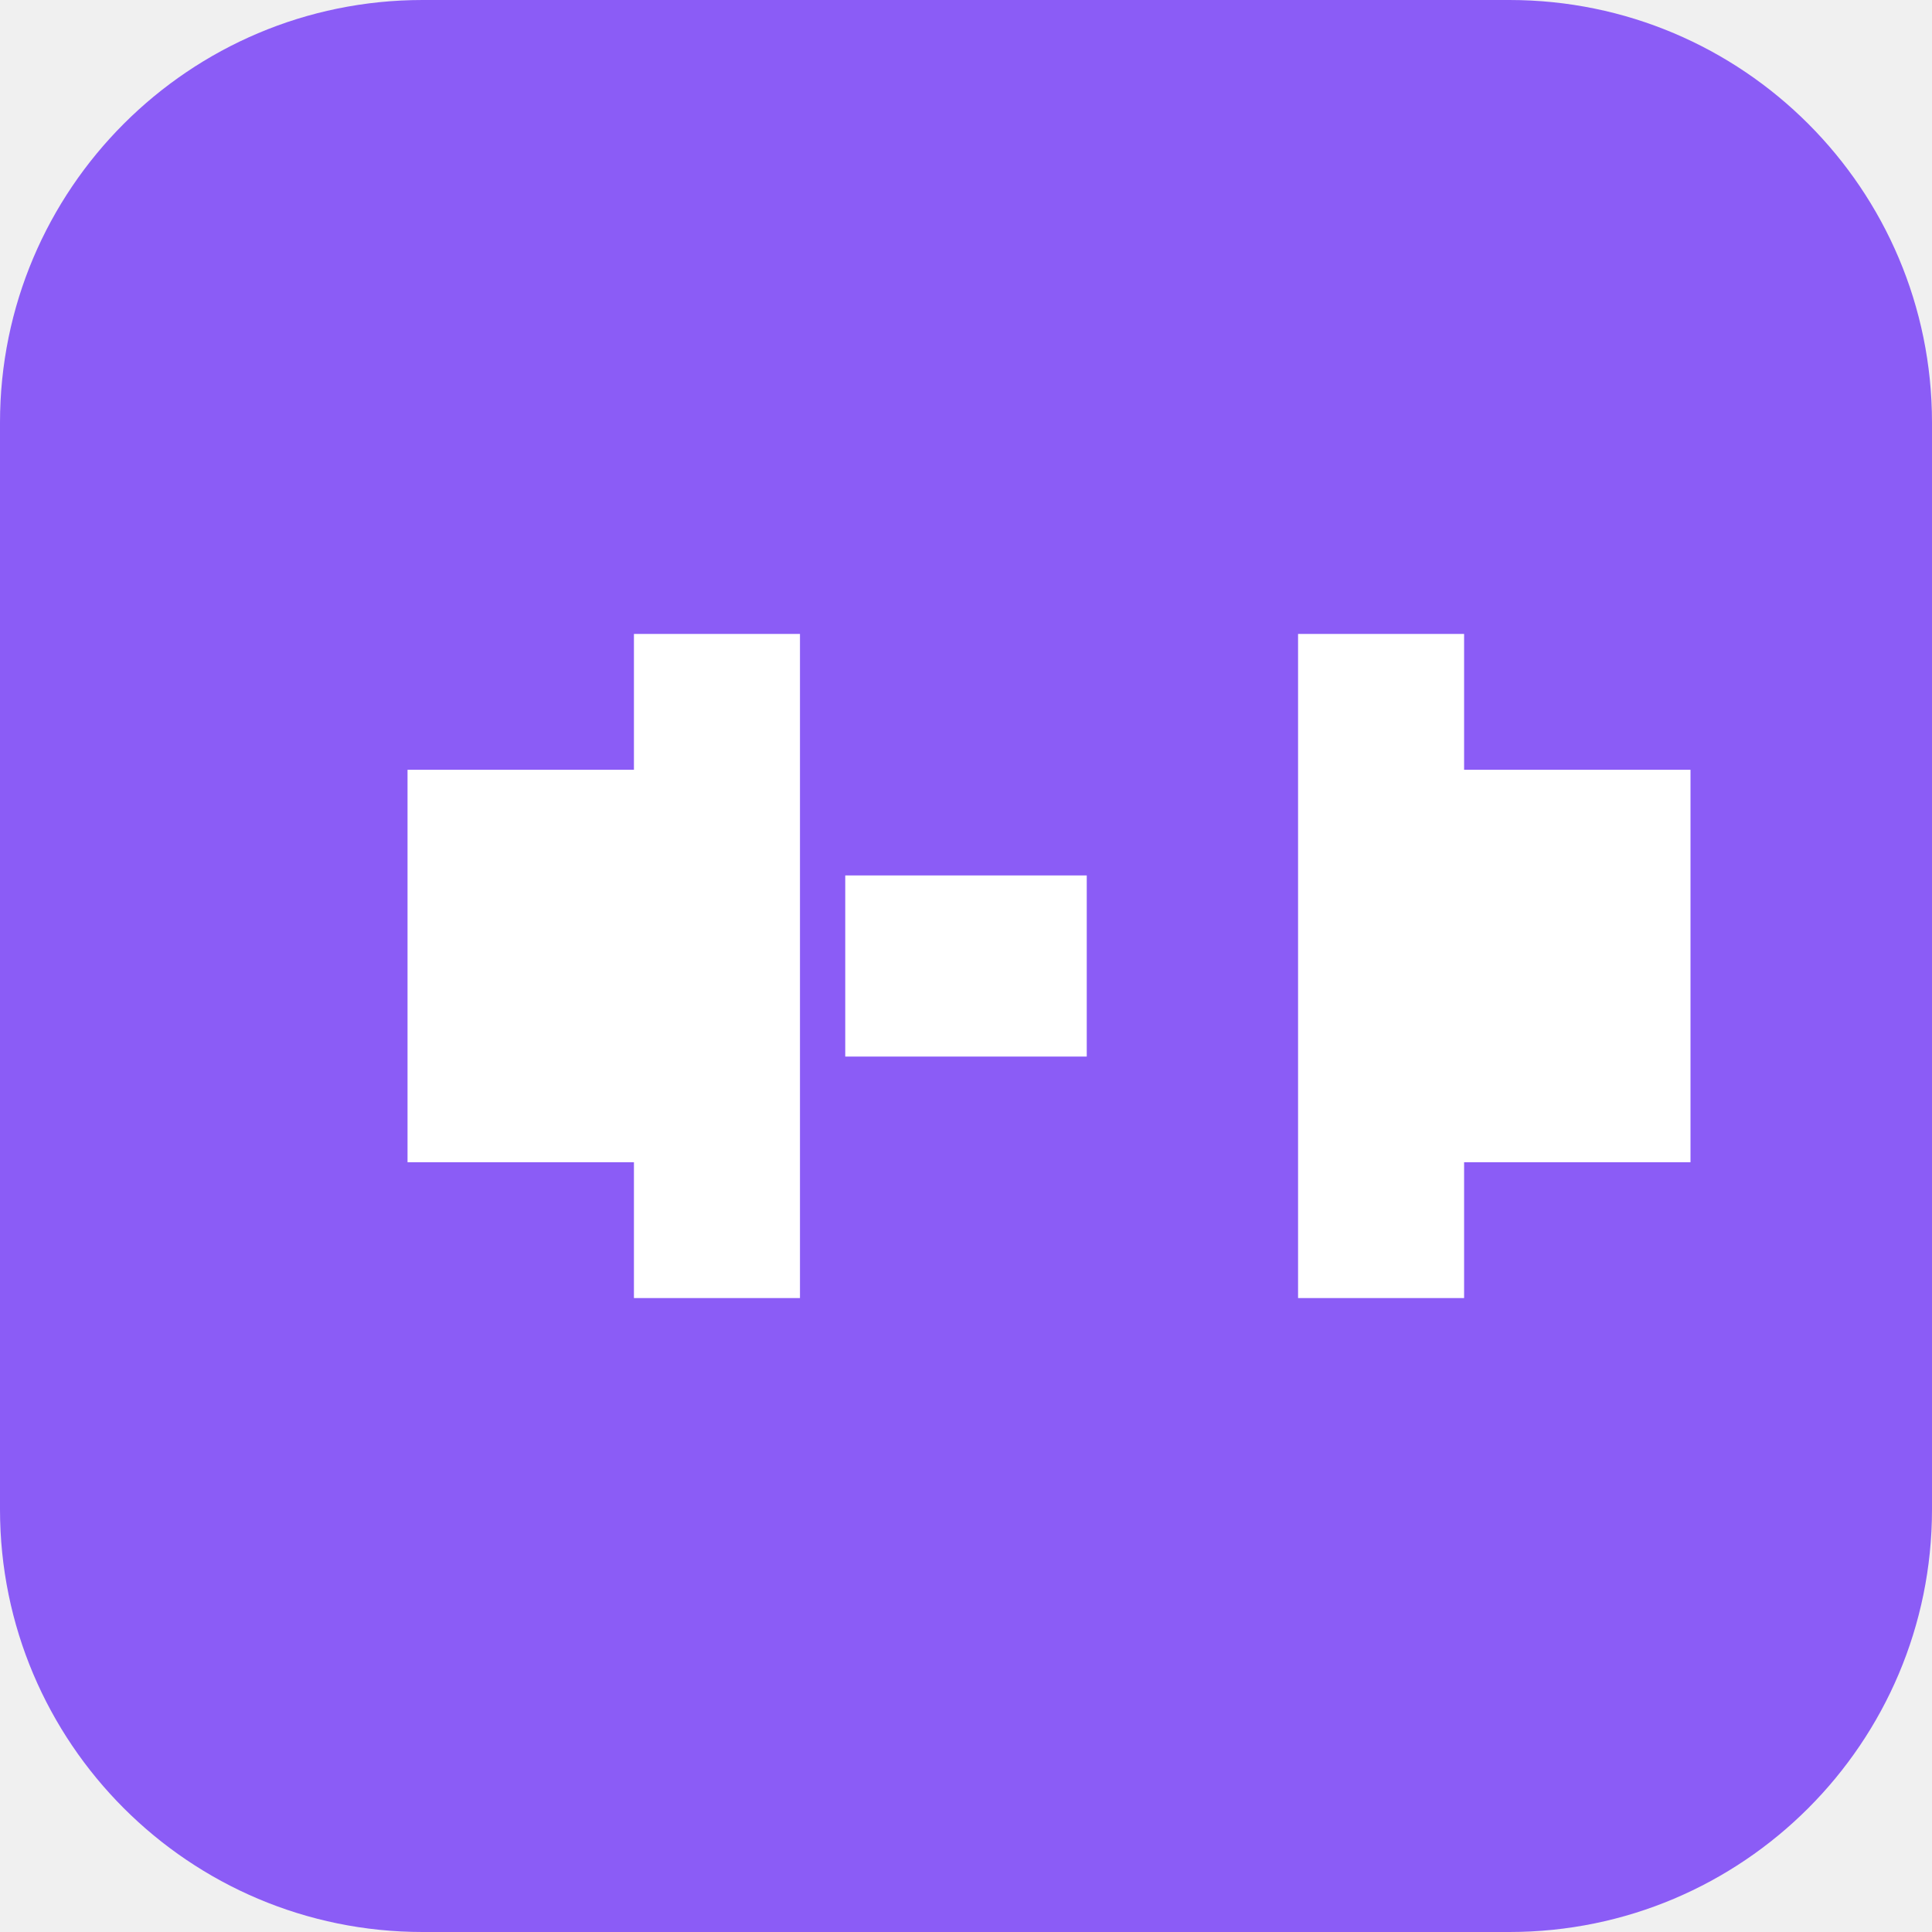
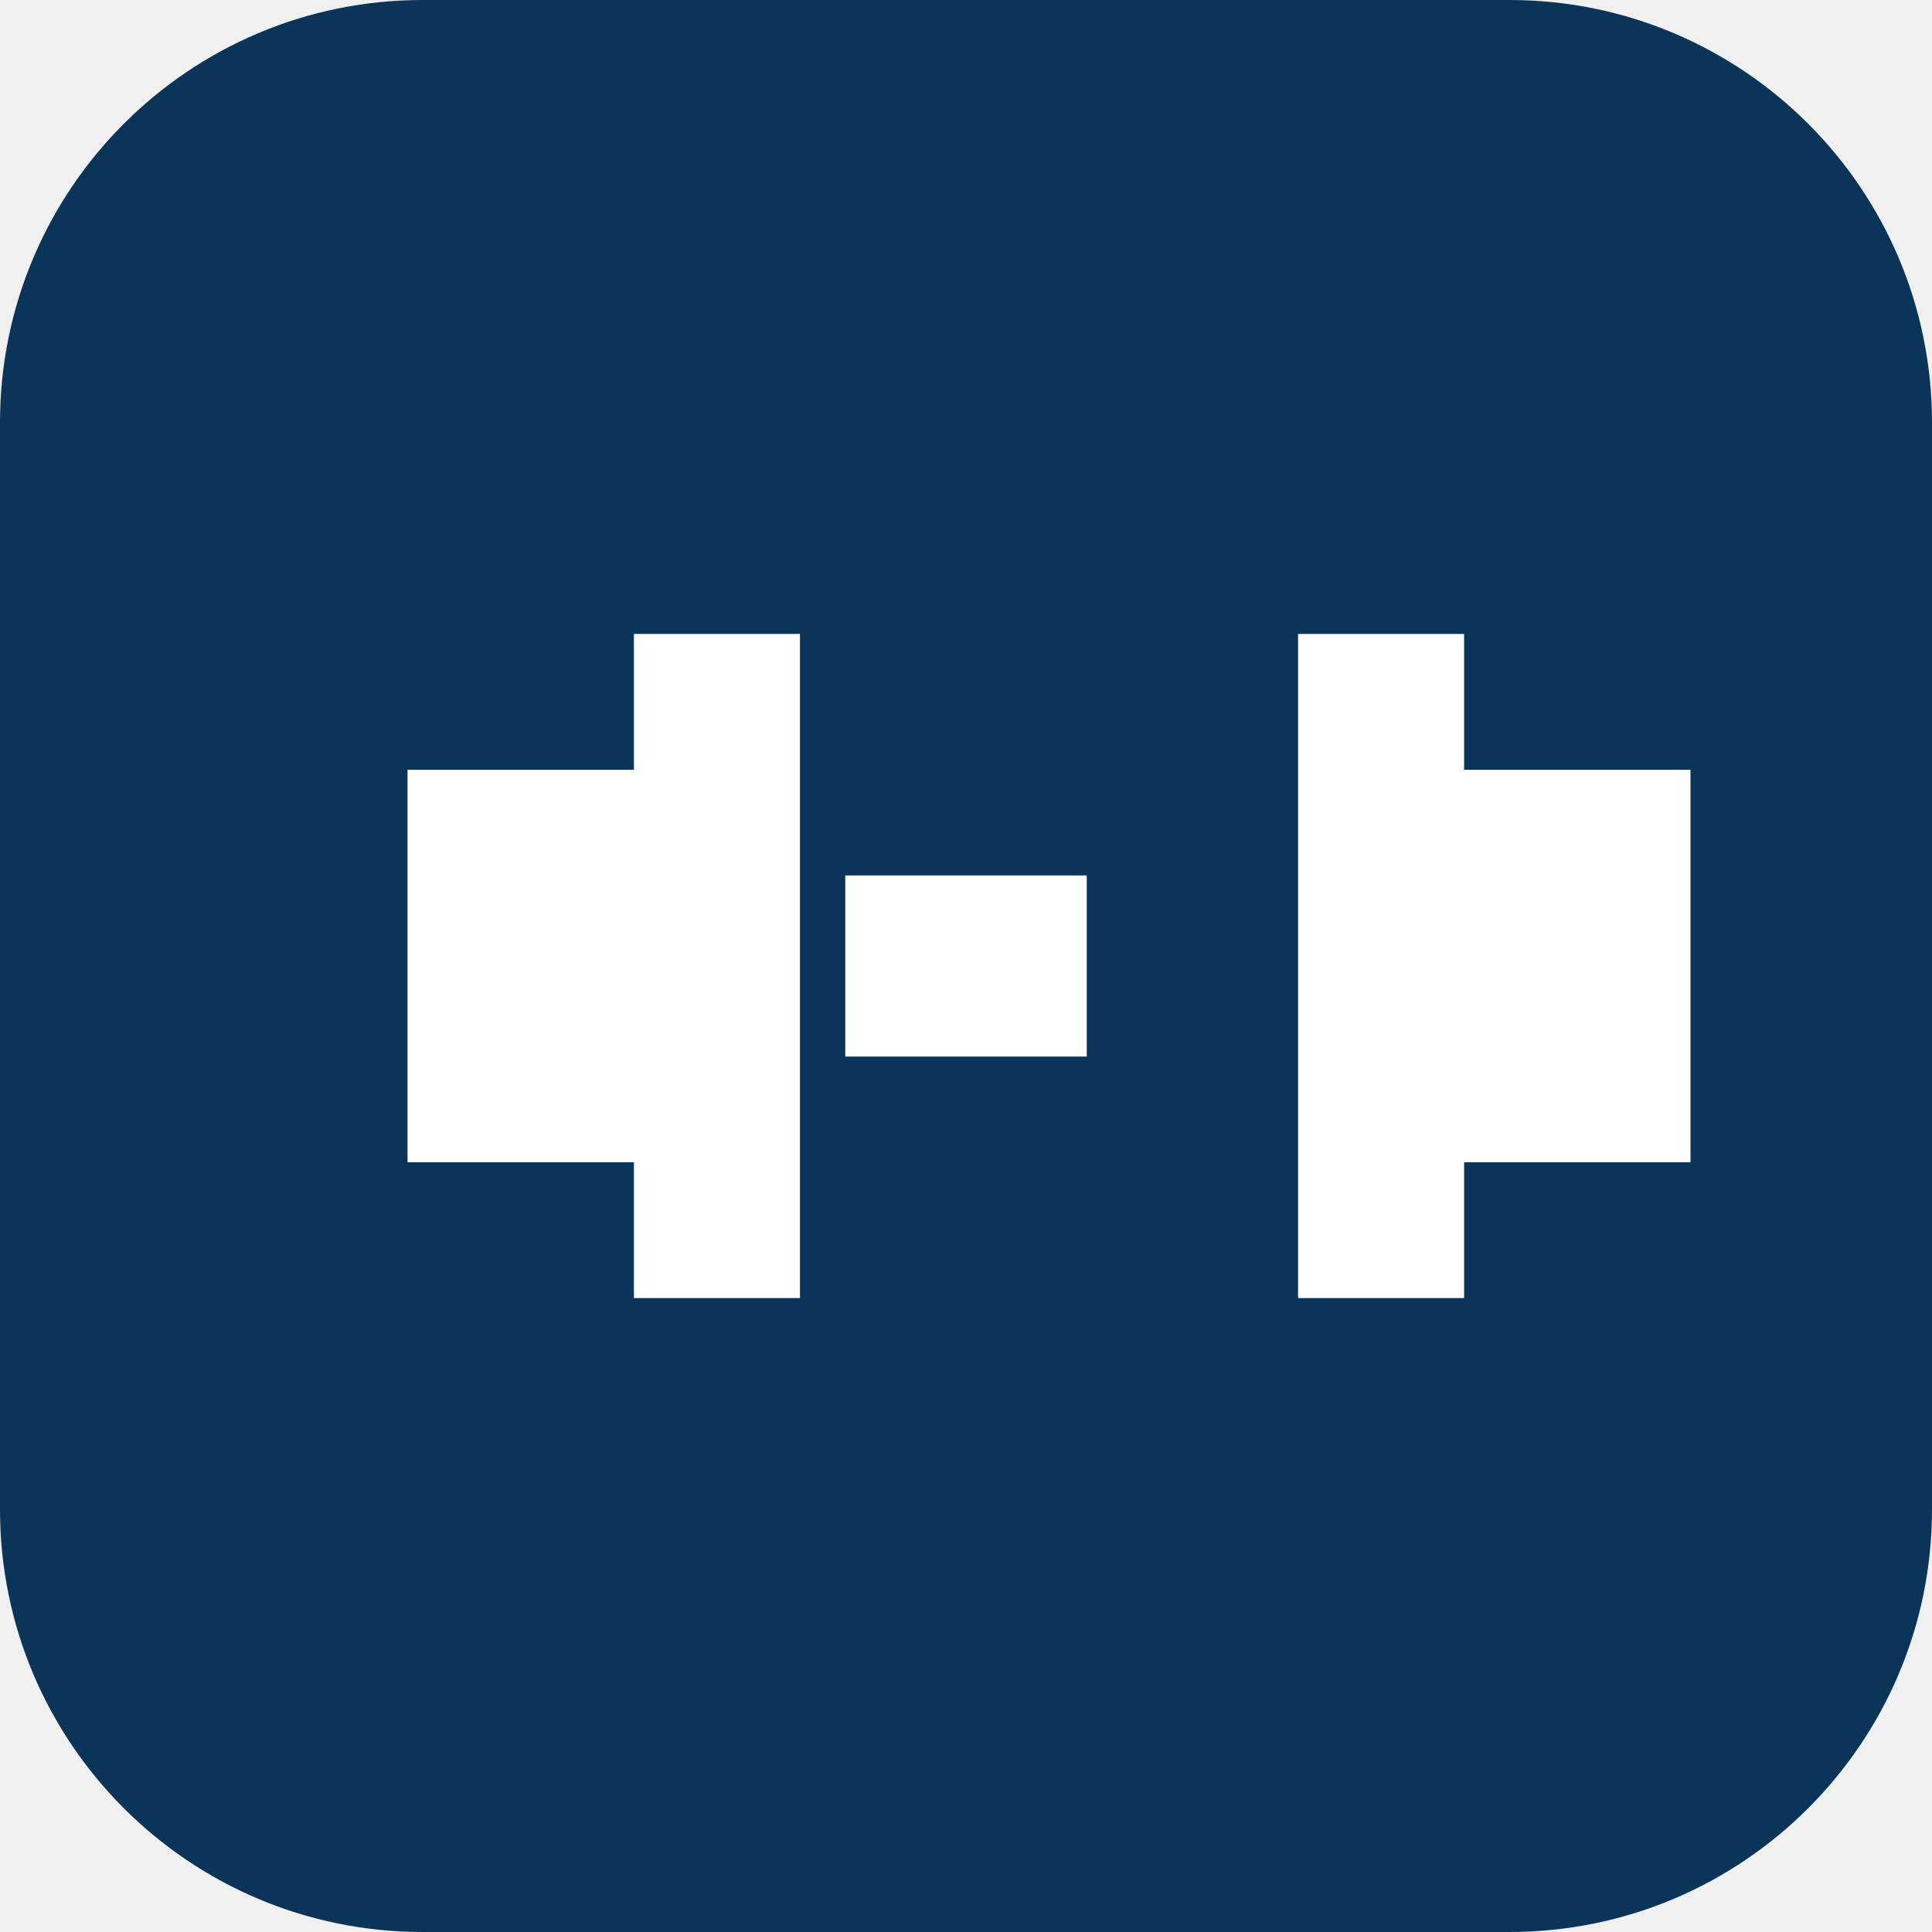
<svg xmlns="http://www.w3.org/2000/svg" viewBox="0 0 128 128">
-   <rect width="128" height="128" rx="28" fill="#8b5cf6" />
+   <rect width="128" height="128" rx="28" fill="#0b3558" />
  <path d="M27 51h15v-9h11v44H42v-9H27V51zm59-9h11v9h15v26H97v9H86V42zM56 58h16v12H56z" fill="white" />
</svg>
